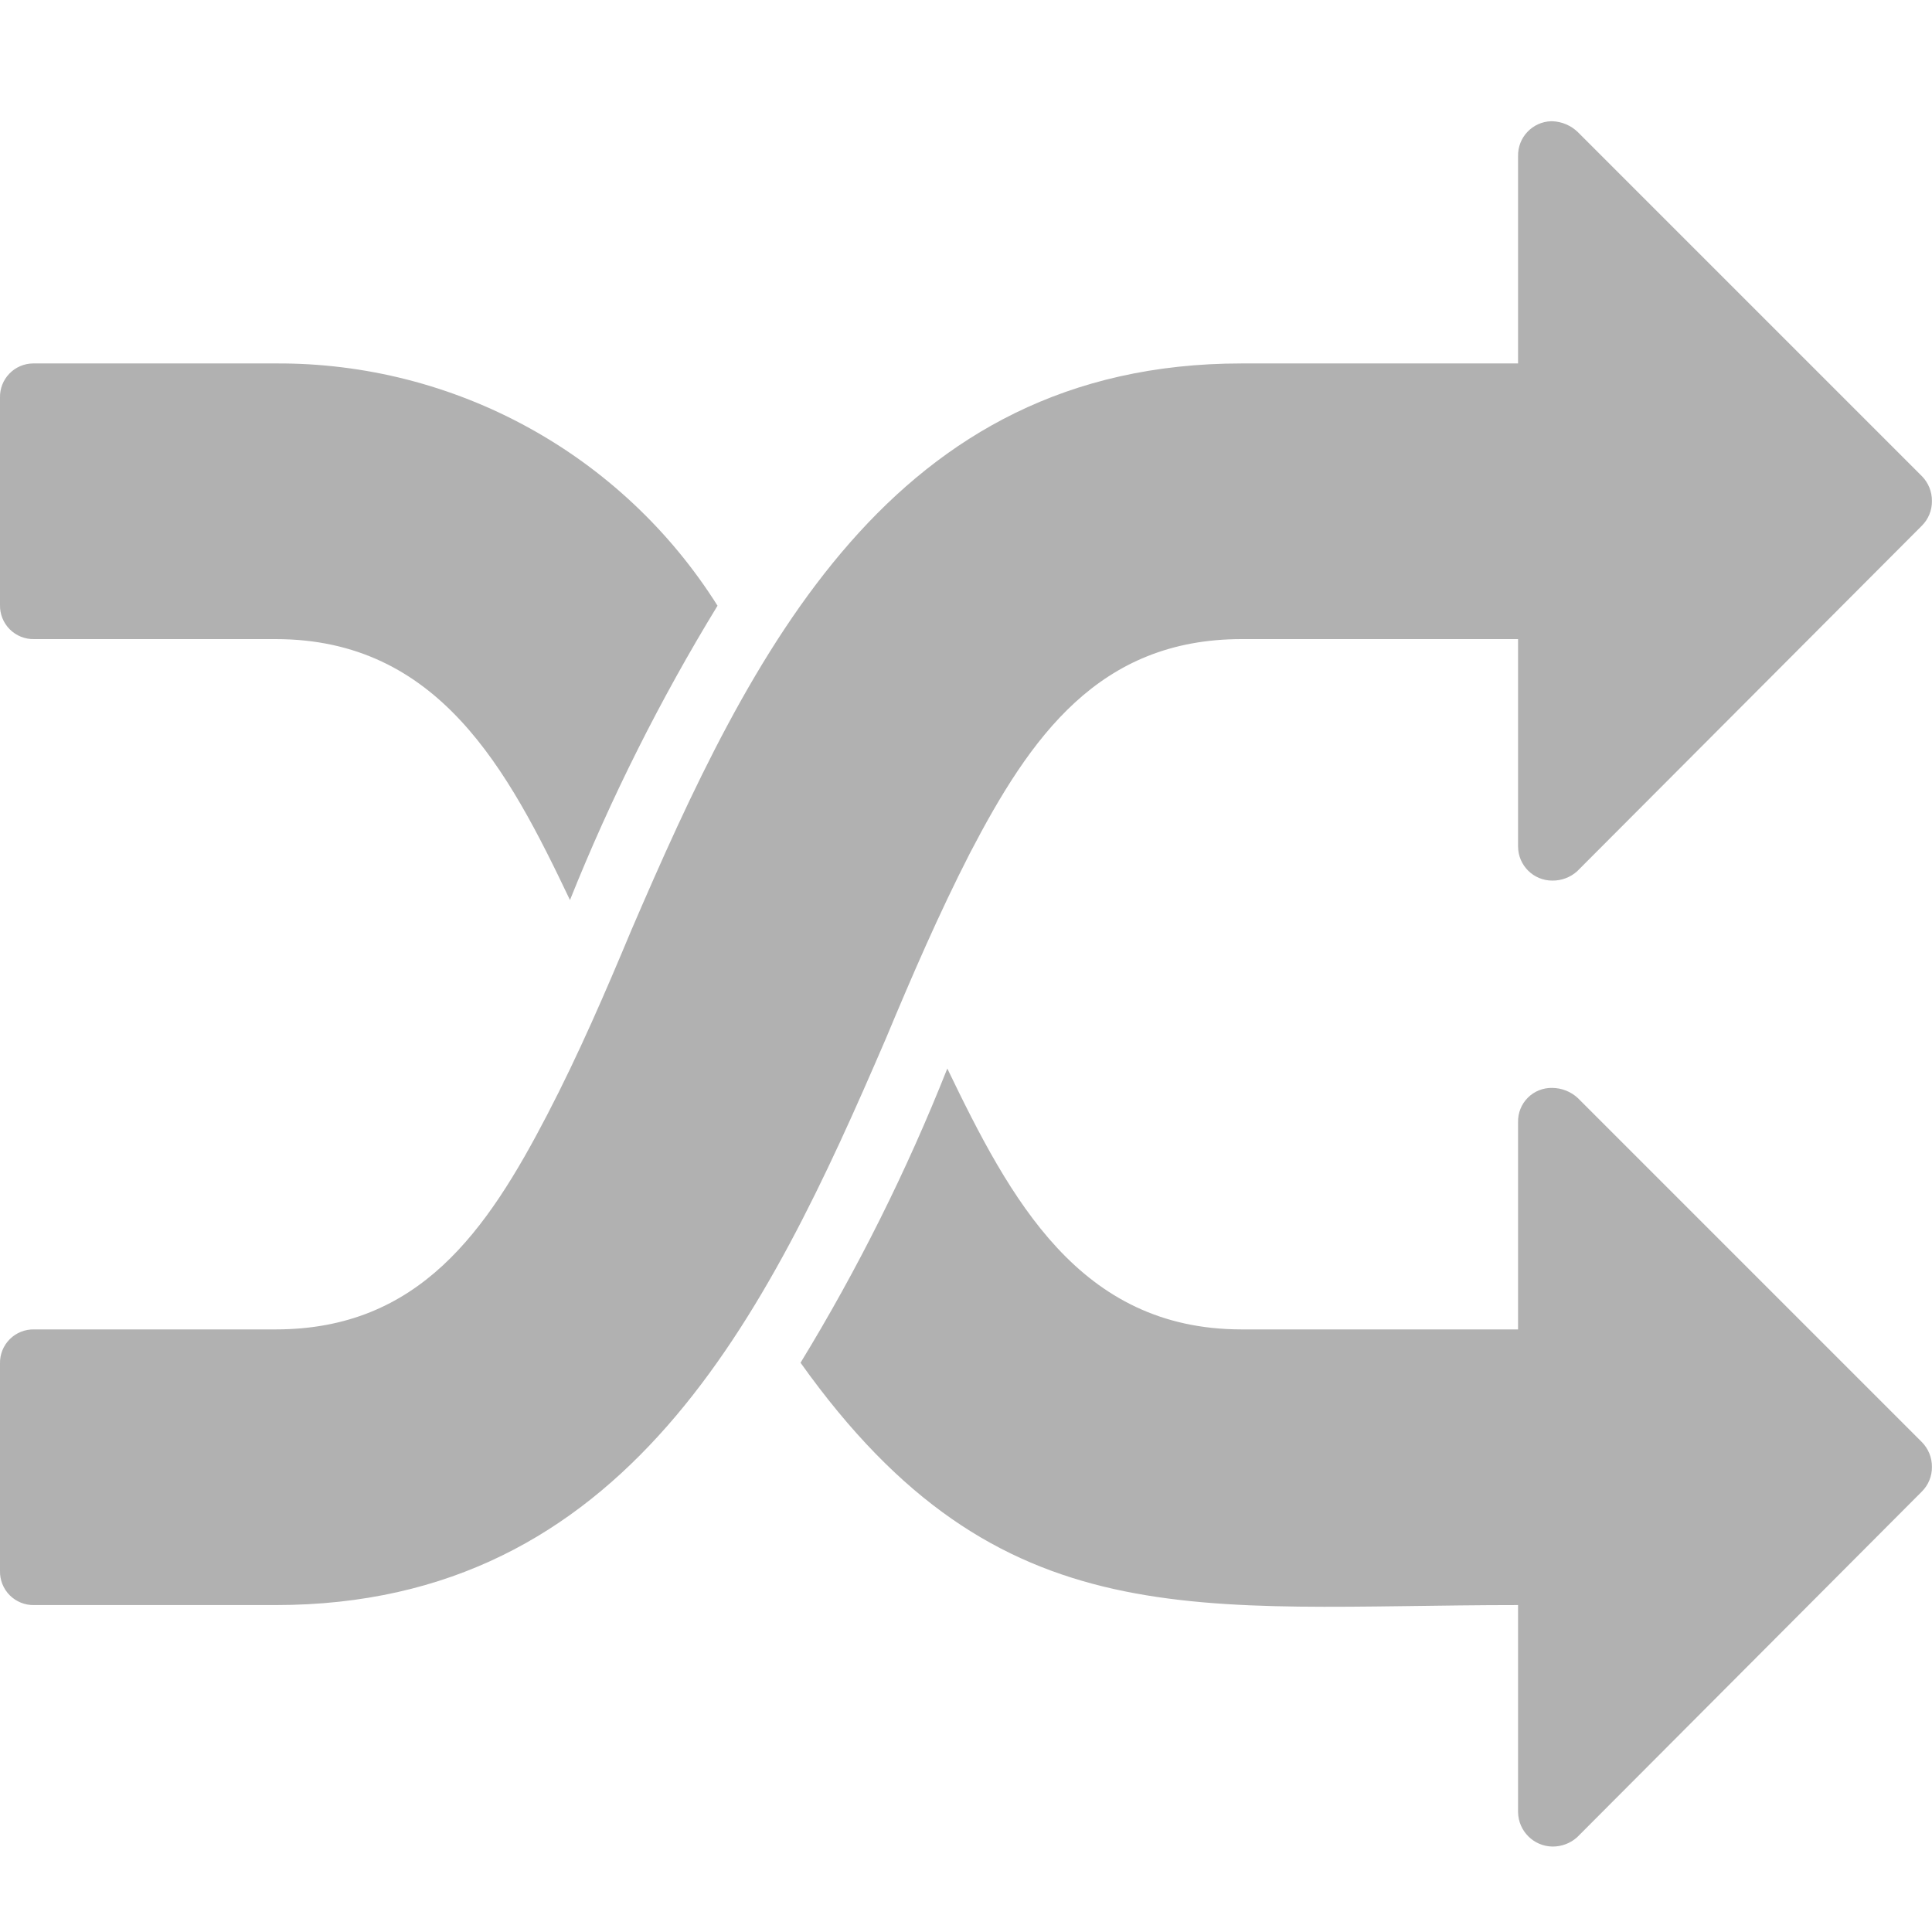
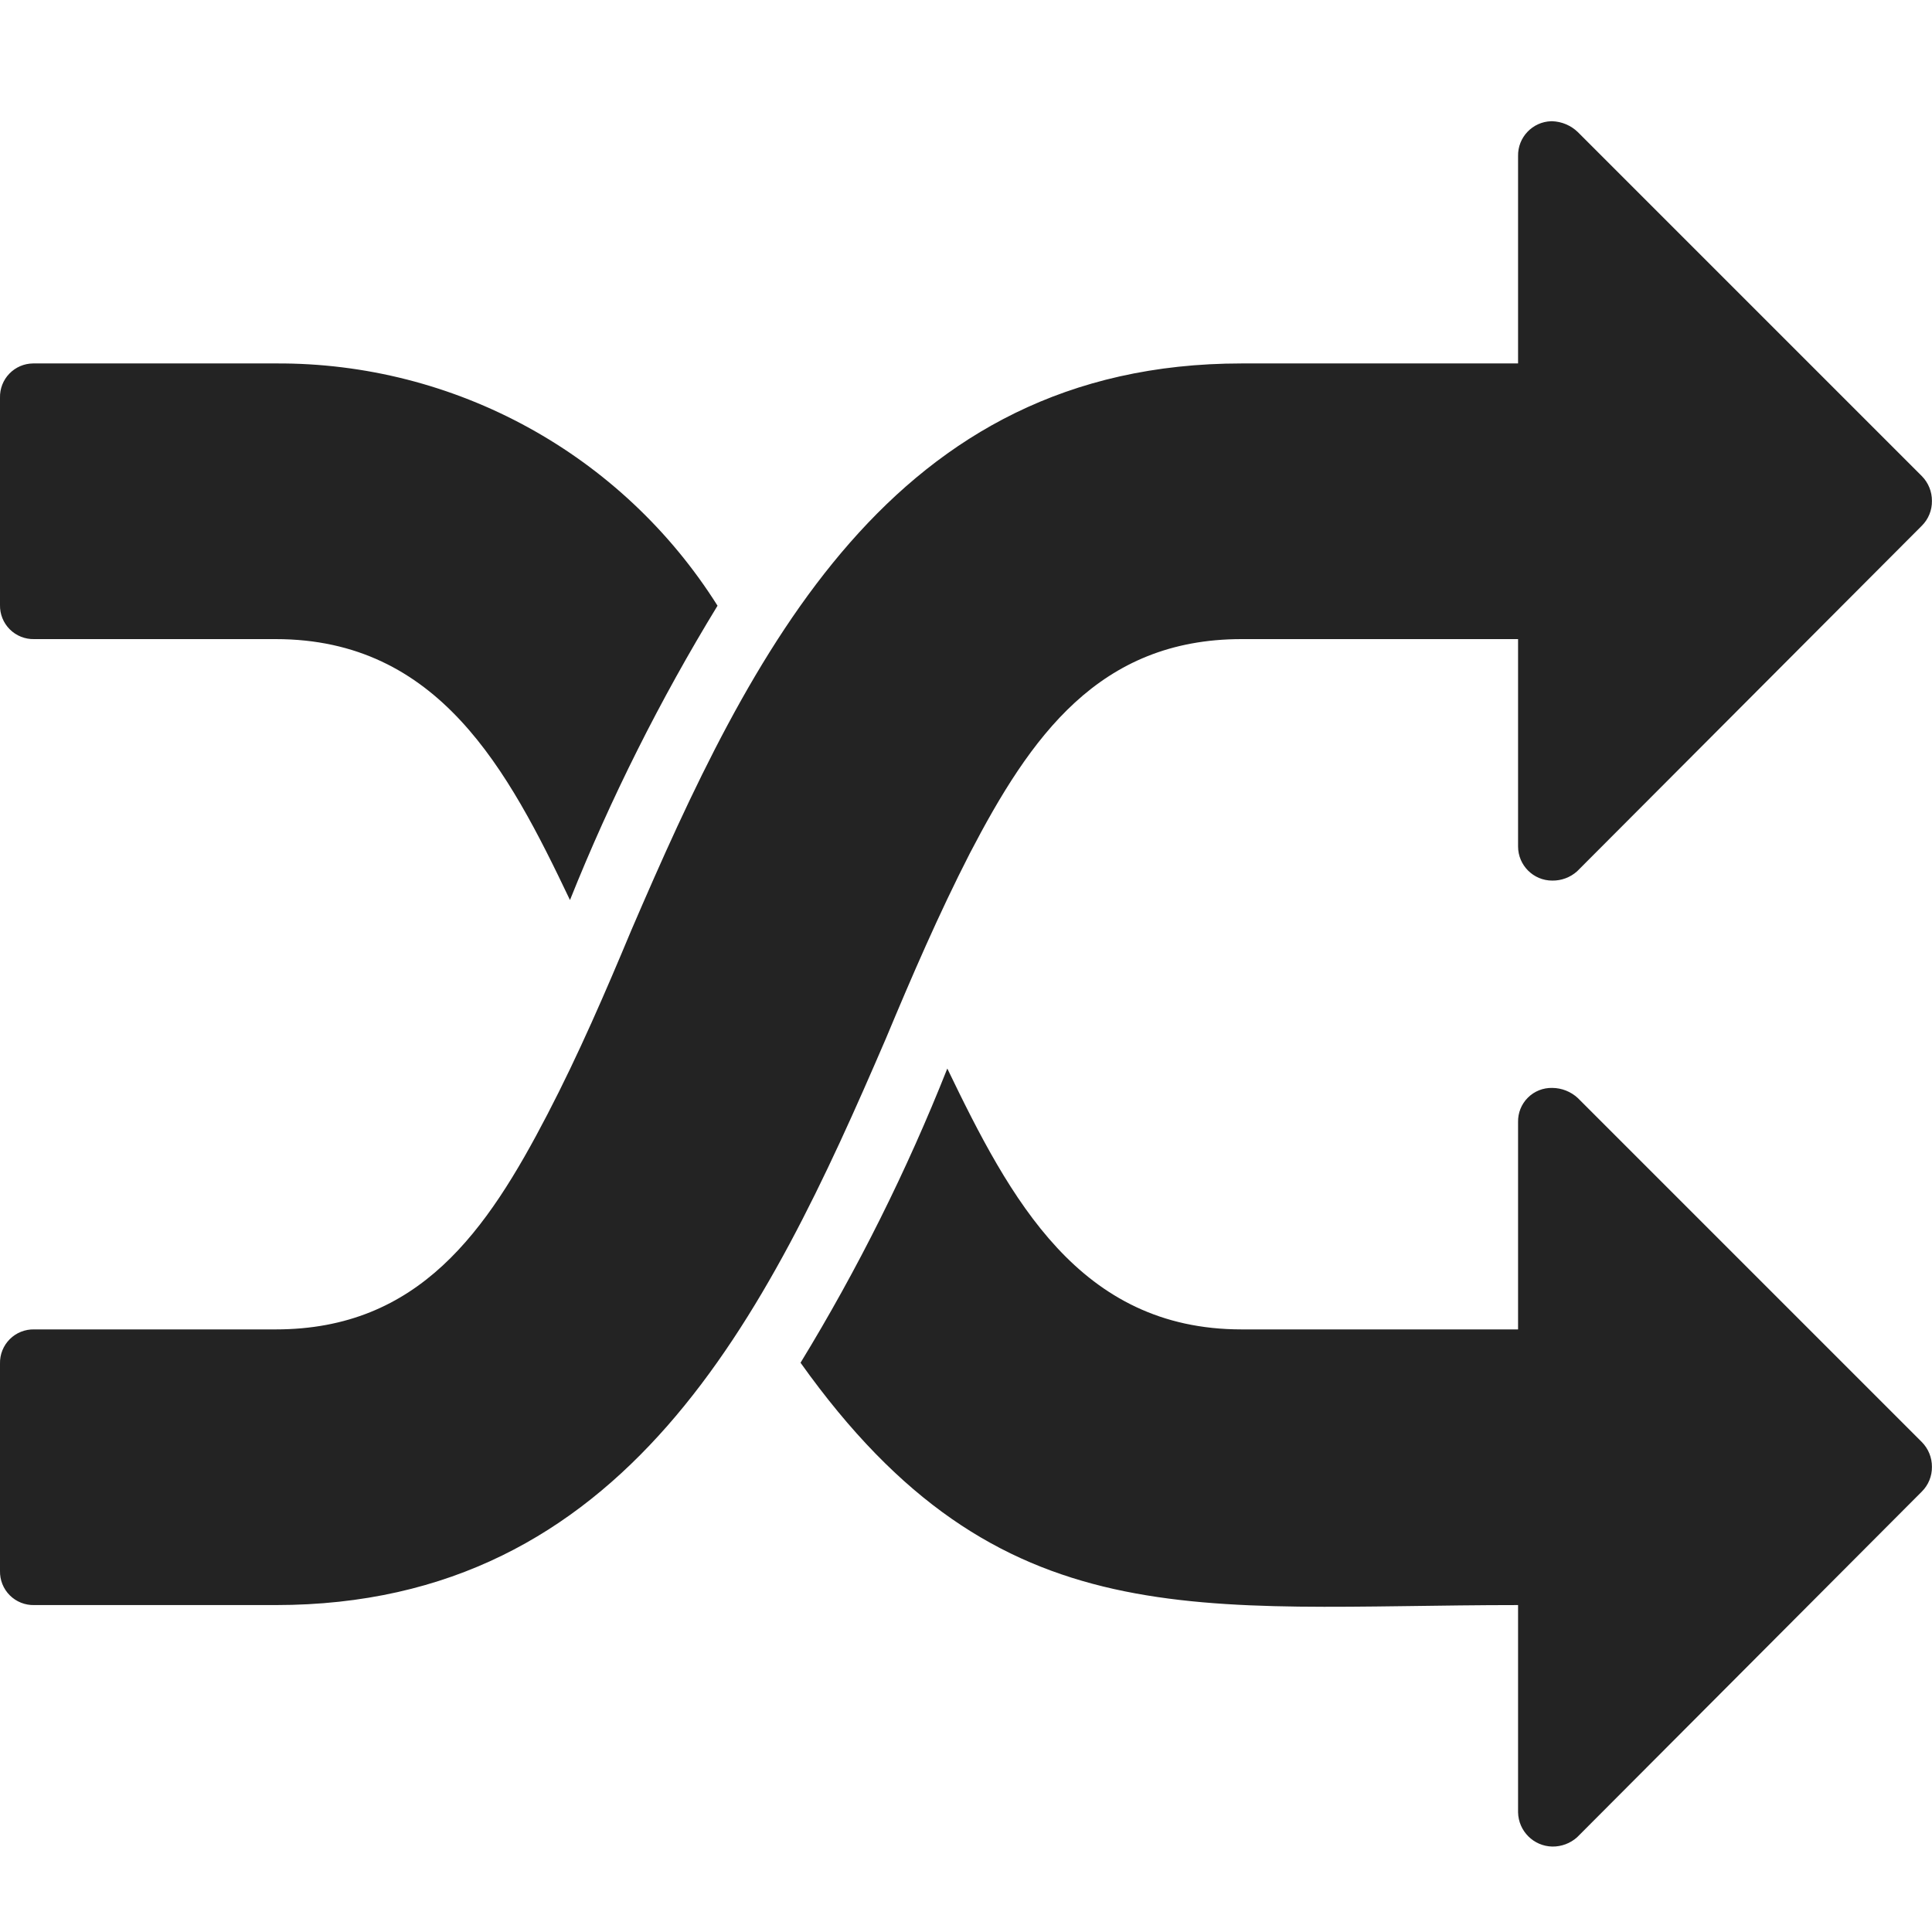
<svg xmlns="http://www.w3.org/2000/svg" width="32" height="32" viewBox="0 0 8.467 8.467" version="1.1" id="svg8">
  <defs id="defs2">
    <style id="style1399">.cls-1{fill:#e3e3e3;}</style>
    <style id="style1399-4">.cls-1{fill:#e3e3e3;}</style>
    <style id="style1399-5">.cls-1{fill:#e3e3e3;}</style>
    <style id="style1399-7">.cls-1{fill:#e3e3e3;}</style>
    <style id="style1399-85">.cls-1{fill:#e3e3e3;}</style>
    <style id="style1399-4-6">.cls-1{fill:#e3e3e3;}</style>
    <style id="style1399-8">.cls-1{fill:#e3e3e3;}</style>
    <style id="style1399-4-5">.cls-1{fill:#e3e3e3;}</style>
    <style id="style1399-44">.cls-1{fill:#e3e3e3;}</style>
    <style id="style1399-59">.cls-1{fill:#e3e3e3;}</style>
    <style id="style1399-41">.cls-1{fill:#e3e3e3;}</style>
    <style id="style1399-83">.cls-1{fill:#e3e3e3;}</style>
    <style id="style1399-4-1">.cls-1{fill:#e3e3e3;}</style>
    <style id="style846">.cls-1{fill:#e3e3e3;}</style>
  </defs>
-   <path id="path852" style="stroke-width:1.286;fill:#b1b1b1;fill-opacity:1" d="M 25.693 2.008 A 0.566 0.566 0 0 0 25.145 2.586 L 25.145 6.02 L 20.566 6.02 C 14.766 6.02 12.438 10.804 10.457 15.408 C 10.033 16.424 9.583 17.467 9.068 18.457 C 8.065 20.386 6.946 22.02 4.566 22.02 L 0.566 22.02 A 0.553 0.553 0 0 0 0 22.586 L 0 26.02 A 0.553 0.553 0 0 0 0.566 26.586 L 4.566 26.586 C 10.367 26.586 12.695 21.802 14.676 17.197 C 15.1 16.181 15.55 15.138 16.064 14.135 C 17.068 12.206 18.2 10.586 20.566 10.586 L 25.145 10.586 L 25.145 14.02 A 0.566 0.566 0 0 0 25.711 14.586 A 0.604 0.604 0 0 0 26.123 14.432 L 31.832 8.709 A 0.566 0.566 0 0 0 32 8.297 A 0.579 0.579 0 0 0 31.832 7.885 L 26.135 2.188 A 0.643 0.643 0 0 0 25.711 2.008 A 0.566 0.566 0 0 0 25.693 2.008 z M 0.547 6.02 A 0.553 0.553 0 0 0 0 6.586 L 0 10.02 A 0.553 0.553 0 0 0 0.566 10.586 L 4.566 10.586 C 7.267 10.586 8.412 12.747 9.441 14.908 A 32.566 32.566 0 0 1 11.885 10.033 A 8.592 8.592 0 0 0 4.566 6.02 L 0.566 6.02 A 0.553 0.553 0 0 0 0.547 6.02 z M 15.691 17.699 A 31.897 31.897 0 0 1 13.26 22.572 C 16.565 27.215 19.833 26.586 25.145 26.586 L 25.145 30.02 A 0.579 0.579 0 0 0 25.711 30.586 A 0.604 0.604 0 0 0 26.123 30.432 L 31.832 24.707 A 0.566 0.566 0 0 0 32 24.297 A 0.579 0.579 0 0 0 31.832 23.885 L 26.135 18.188 A 0.63 0.63 0 0 0 25.711 18.02 A 0.553 0.553 0 0 0 25.145 18.586 L 25.145 22.02 L 20.566 22.02 C 17.878 22.02 16.733 19.86 15.691 17.699 z " transform="scale(0.2645833)" />
+   <path id="path852" style="stroke-width:1.286;fill:#232323;fill-opacity:1" d="M 25.693 2.008 A 0.566 0.566 0 0 0 25.145 2.586 L 25.145 6.02 L 20.566 6.02 C 14.766 6.02 12.438 10.804 10.457 15.408 C 10.033 16.424 9.583 17.467 9.068 18.457 C 8.065 20.386 6.946 22.02 4.566 22.02 L 0.566 22.02 A 0.553 0.553 0 0 0 0 22.586 L 0 26.02 A 0.553 0.553 0 0 0 0.566 26.586 L 4.566 26.586 C 10.367 26.586 12.695 21.802 14.676 17.197 C 15.1 16.181 15.55 15.138 16.064 14.135 C 17.068 12.206 18.2 10.586 20.566 10.586 L 25.145 10.586 L 25.145 14.02 A 0.566 0.566 0 0 0 25.711 14.586 A 0.604 0.604 0 0 0 26.123 14.432 L 31.832 8.709 A 0.566 0.566 0 0 0 32 8.297 A 0.579 0.579 0 0 0 31.832 7.885 L 26.135 2.188 A 0.643 0.643 0 0 0 25.711 2.008 A 0.566 0.566 0 0 0 25.693 2.008 z M 0.547 6.02 A 0.553 0.553 0 0 0 0 6.586 L 0 10.02 A 0.553 0.553 0 0 0 0.566 10.586 L 4.566 10.586 C 7.267 10.586 8.412 12.747 9.441 14.908 A 32.566 32.566 0 0 1 11.885 10.033 A 8.592 8.592 0 0 0 4.566 6.02 L 0.566 6.02 A 0.553 0.553 0 0 0 0.547 6.02 z M 15.691 17.699 A 31.897 31.897 0 0 1 13.26 22.572 C 16.565 27.215 19.833 26.586 25.145 26.586 L 25.145 30.02 A 0.579 0.579 0 0 0 25.711 30.586 A 0.604 0.604 0 0 0 26.123 30.432 L 31.832 24.707 A 0.566 0.566 0 0 0 32 24.297 A 0.579 0.579 0 0 0 31.832 23.885 L 26.135 18.188 A 0.63 0.63 0 0 0 25.711 18.02 A 0.553 0.553 0 0 0 25.145 18.586 L 25.145 22.02 L 20.566 22.02 C 17.878 22.02 16.733 19.86 15.691 17.699 z " transform="scale(0.2645833)" />
</svg>
